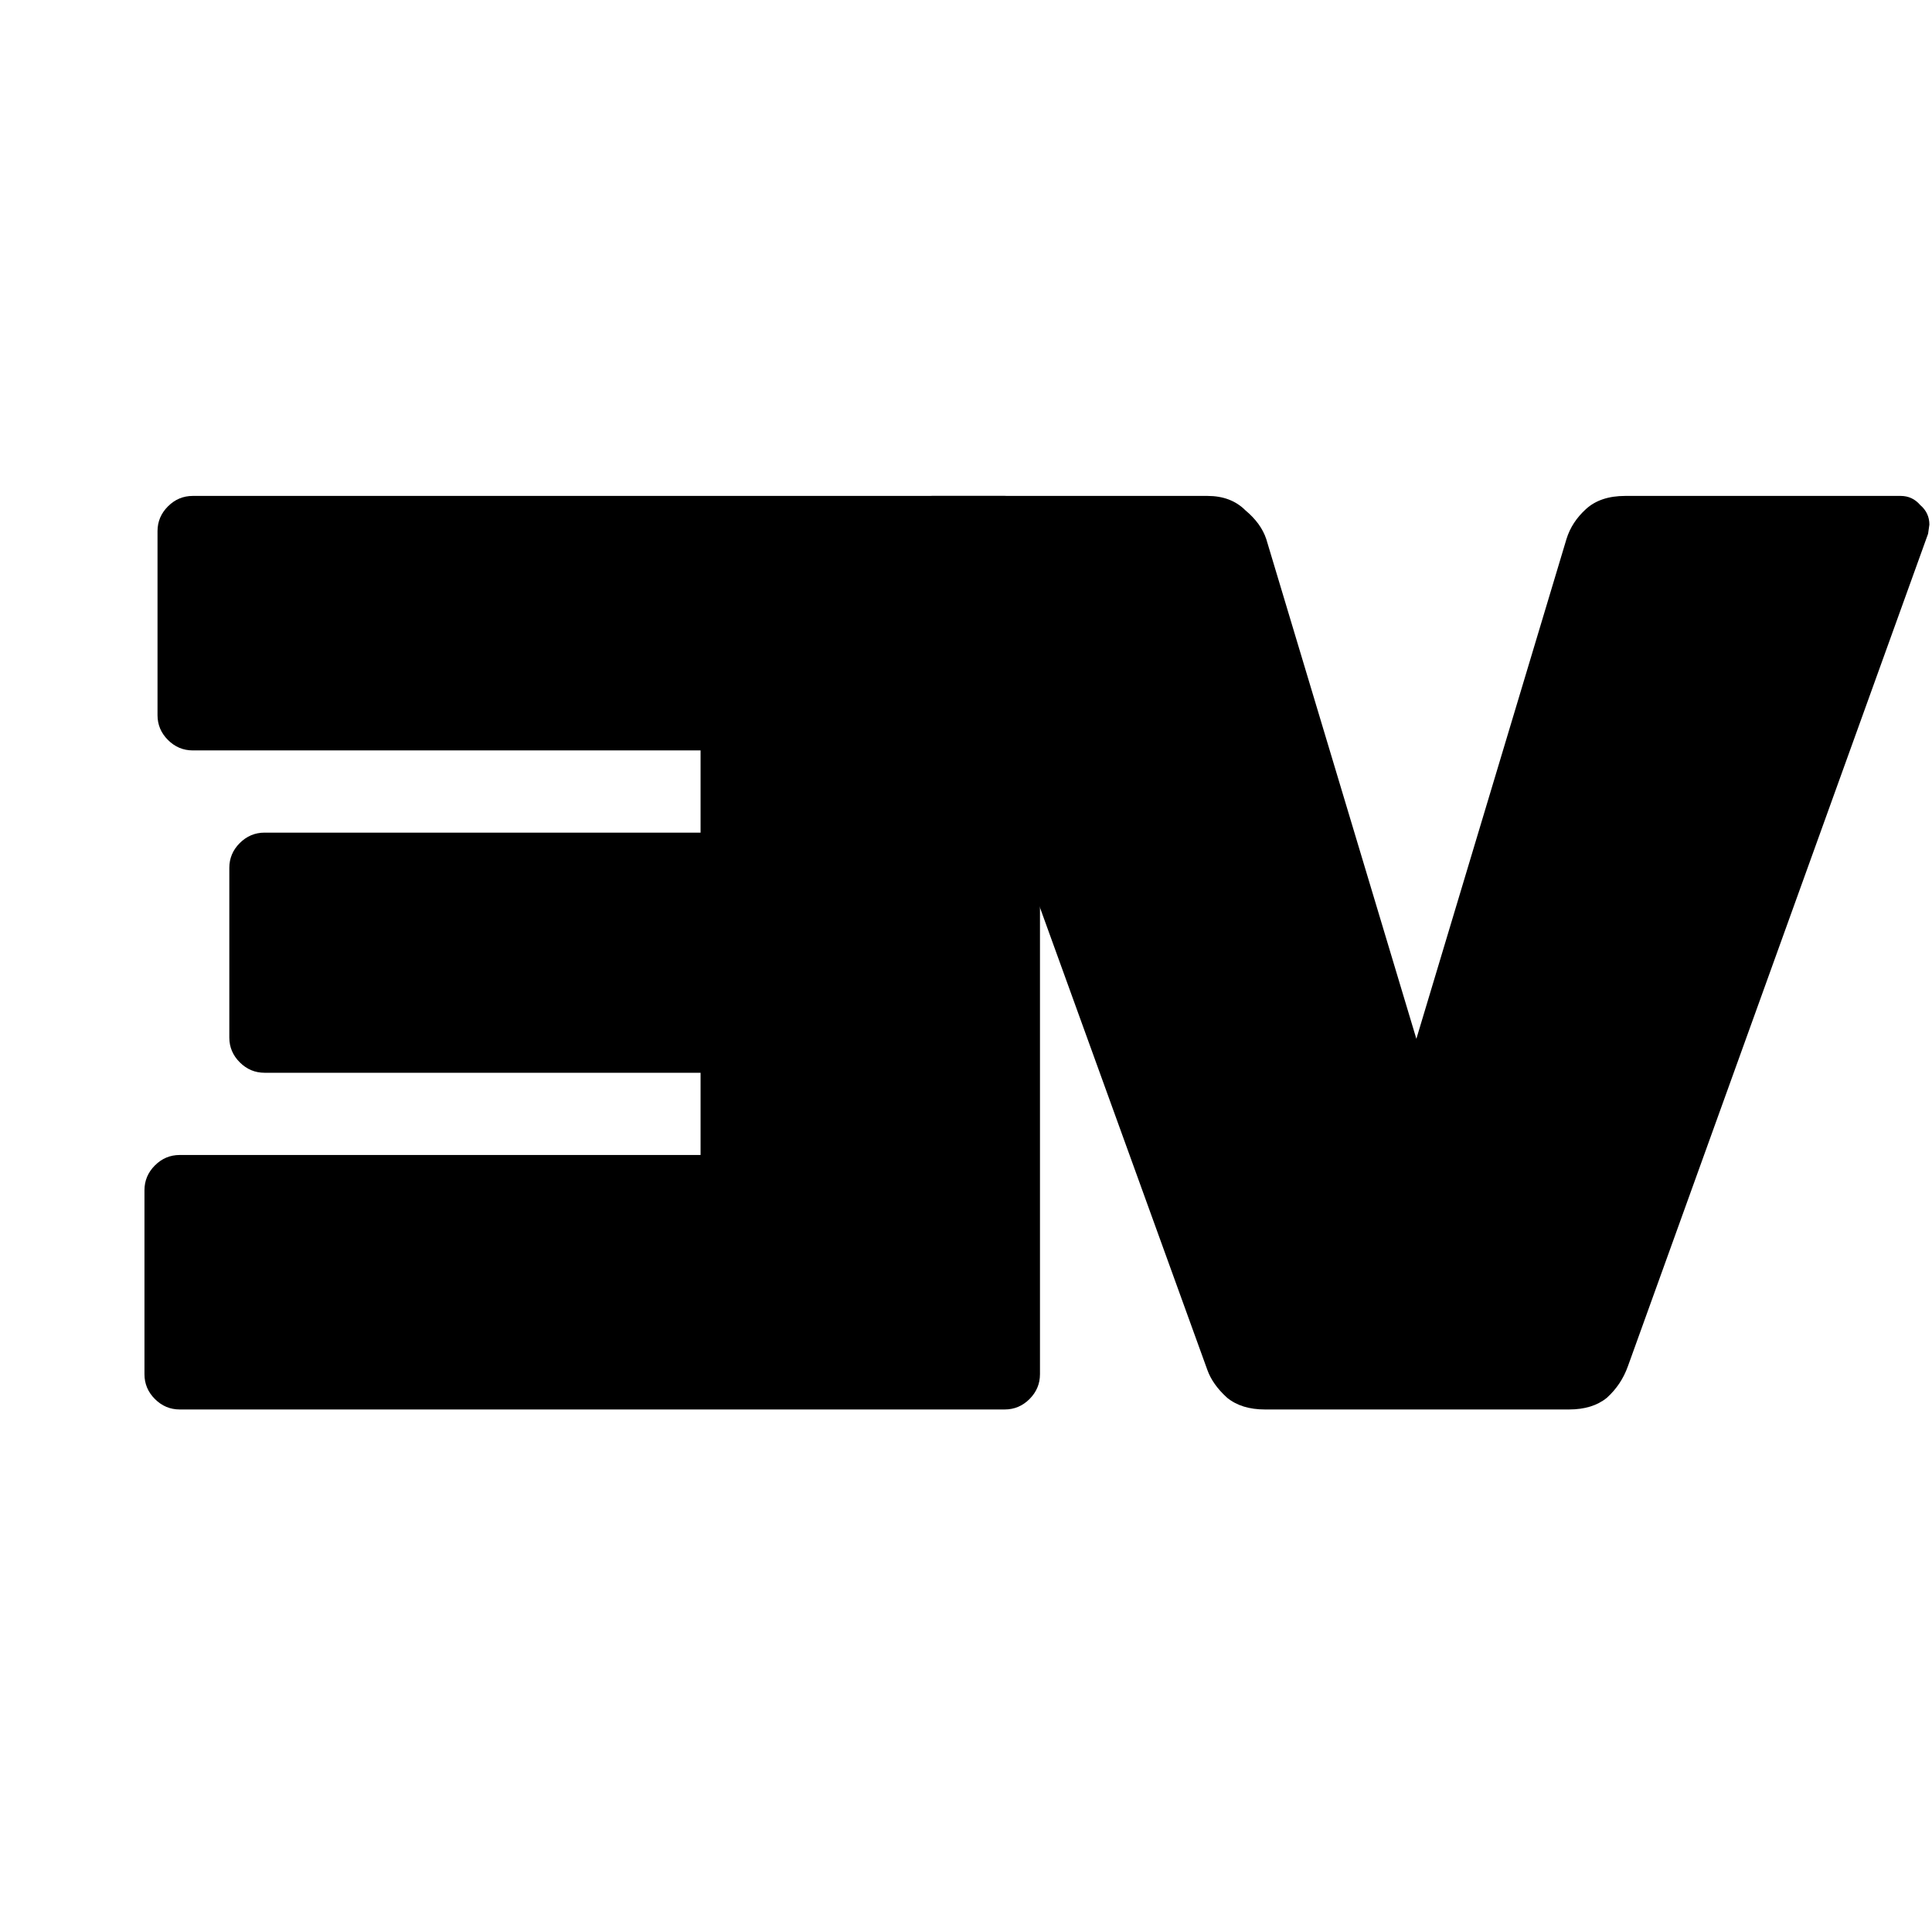
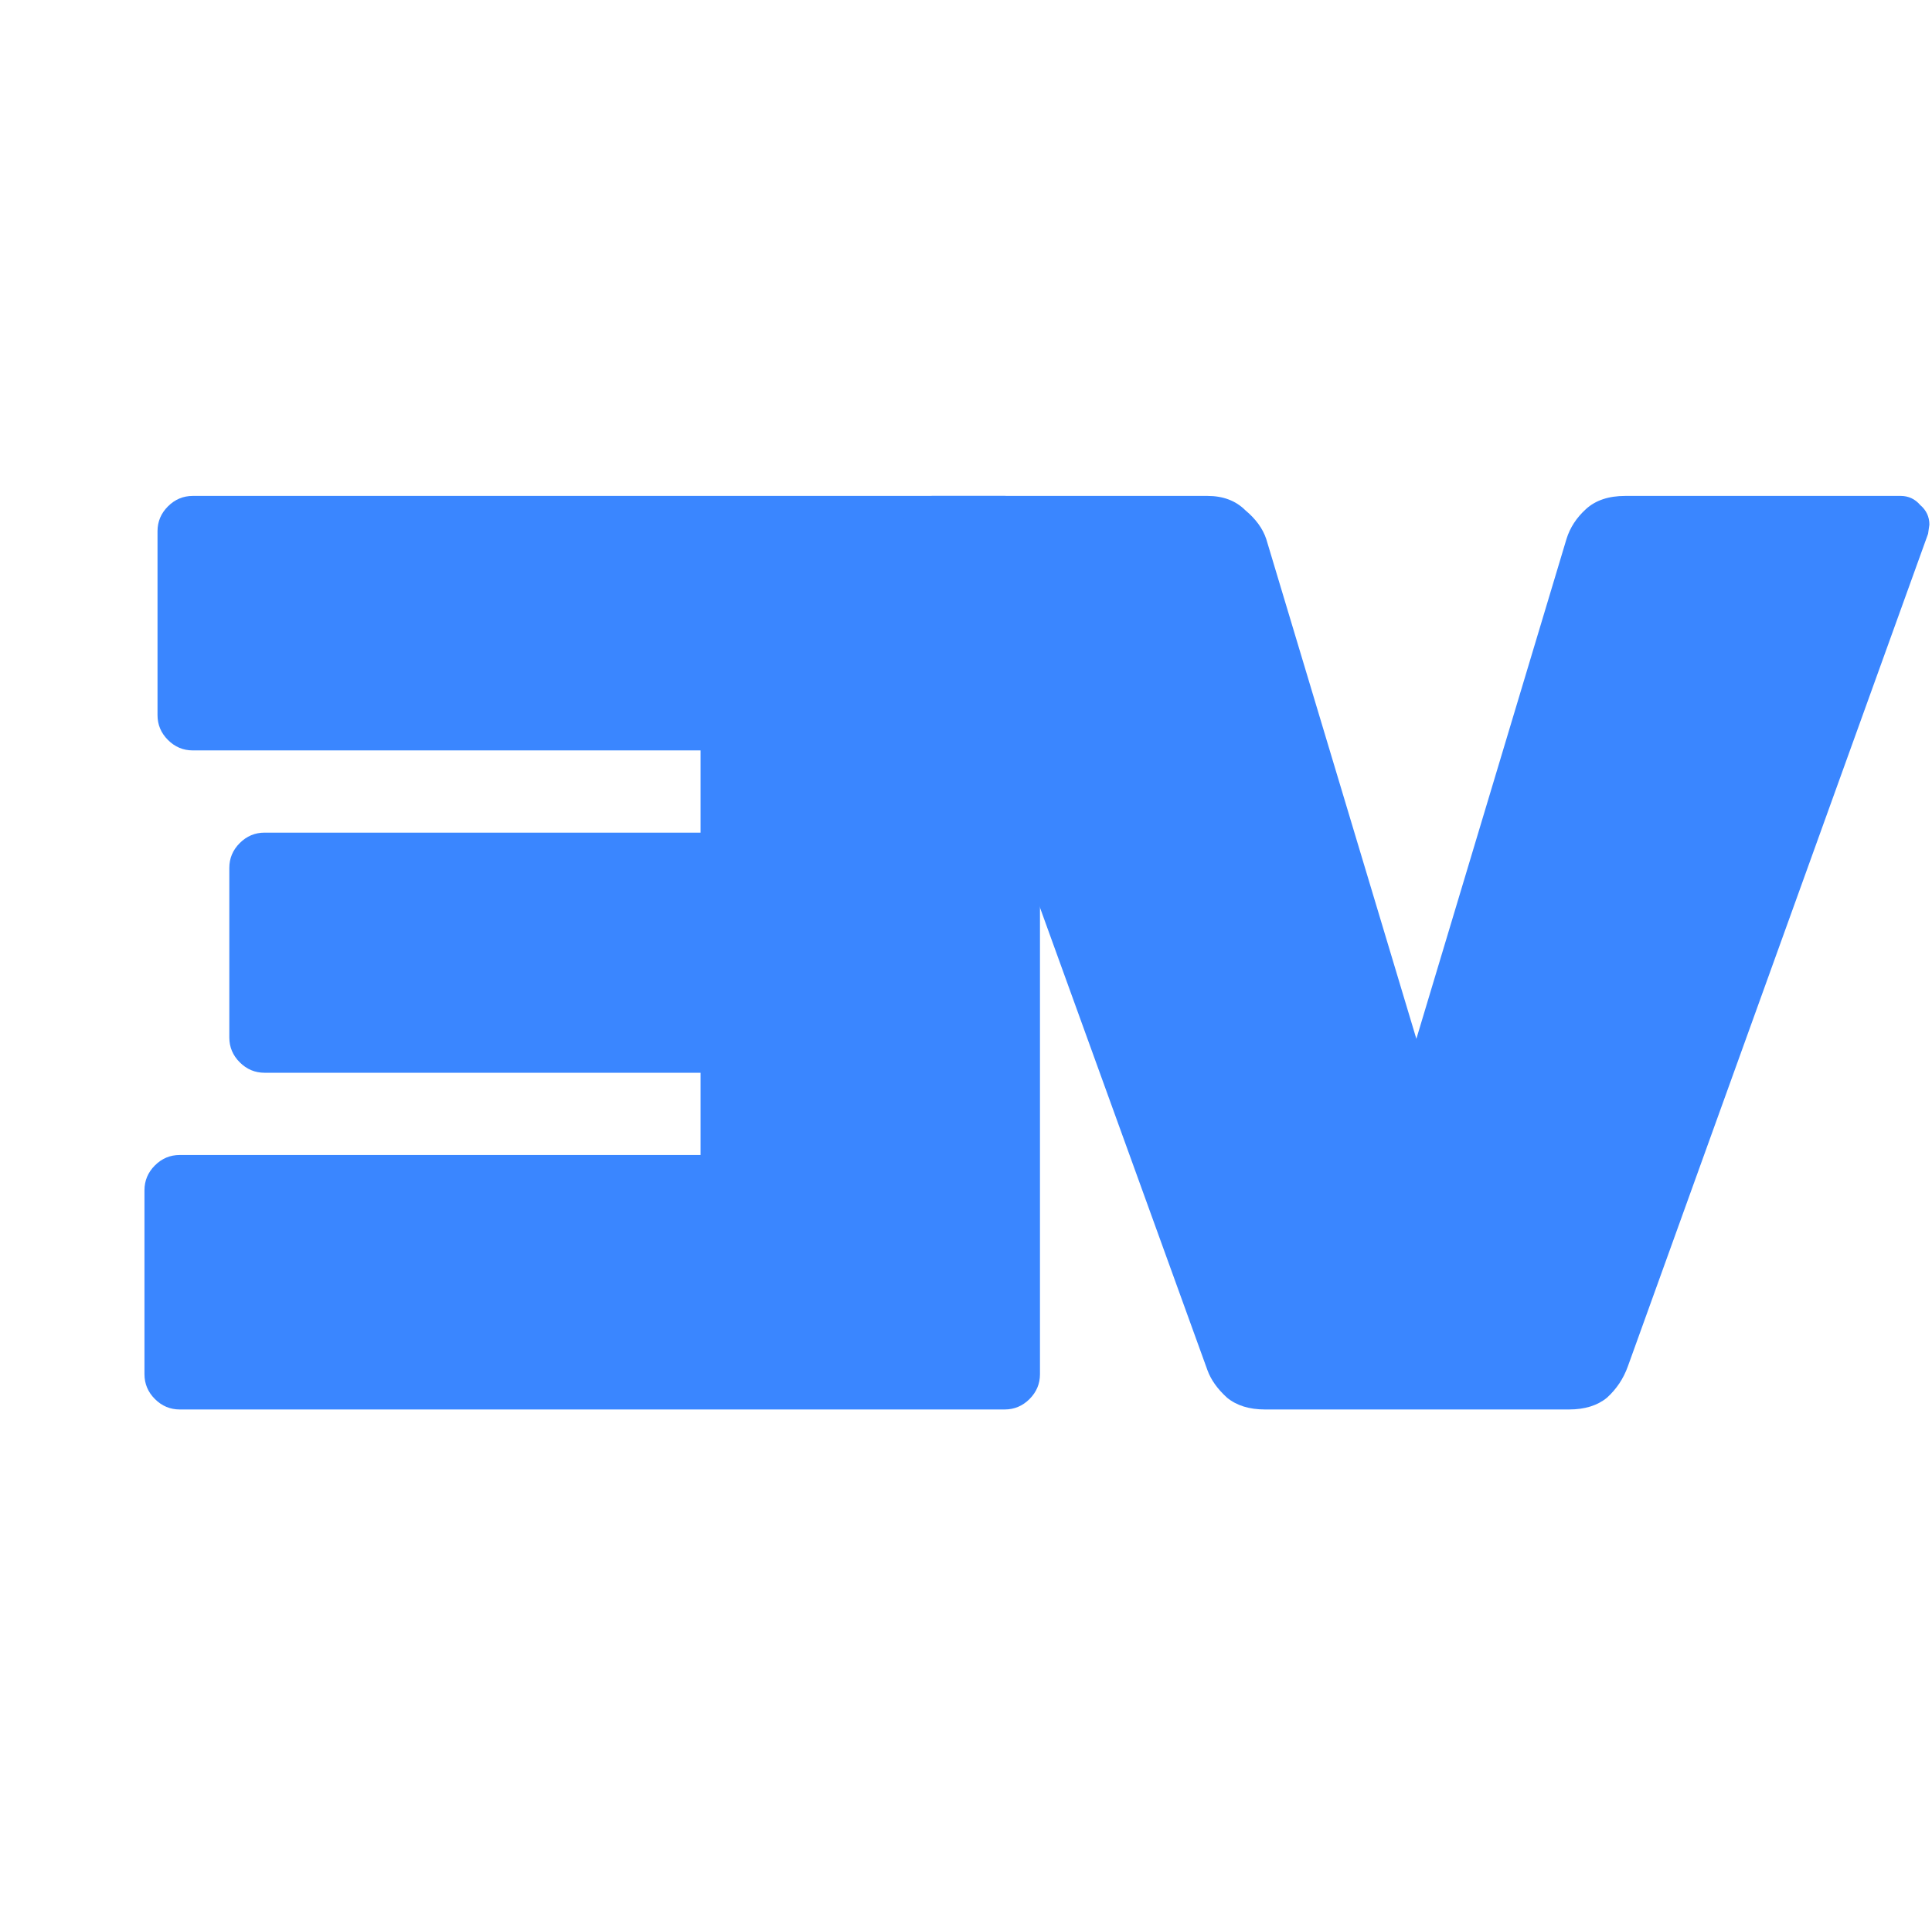
<svg xmlns="http://www.w3.org/2000/svg" width="444" height="438" viewBox="0 0 444 438" fill="none">
-   <path d="M41.3 265.5C39.1 265.5 37.2 266.3 35.6 267.9C34 269.5 33.2 271.4 33.2 273.6V315.9C33.2 318.1 34 320 35.6 321.6C37.2 323.2 39.1 324 41.3 324H230.9C233.1 324 235 323.2 236.6 321.6C238.2 320 239 318.1 239 315.9V122.1C239 119.9 238.2 118 236.6 116.4C235 114.8 233.1 114 230.9 114H44.3C42.1 114 40.2 114.8 38.6 116.4C37 118 36.2 119.9 36.2 122.1V164.4C36.2 166.6 37 168.5 38.6 170.1C40.2 171.7 42.1 172.5 44.3 172.5H161V191.4H60.8C58.6 191.4 56.7 192.2 55.1 193.8C53.5 195.4 52.7 197.3 52.7 199.5V238.5C52.7 240.7 53.5 242.6 55.1 244.2C56.7 245.8 58.6 246.6 60.8 246.6H161V265.5H41.3Z" fill="black" />
-   <path d="M436.8 114C438.6 114 440.1 114.7 441.3 116.1C442.7 117.3 443.4 118.8 443.4 120.6L443.1 122.7L374.1 314.1C373.1 316.9 371.5 319.3 369.3 321.3C367.1 323.1 364.2 324 360.6 324H290.7C287.1 324 284.2 323.1 282 321.3C279.8 319.3 278.3 317.2 277.5 315L207.9 122.7L207.6 120.6C207.6 118.8 208.2 117.3 209.4 116.1C210.8 114.7 212.4 114 214.2 114H277.5C281.1 114 284 115.1 286.2 117.3C288.6 119.3 290.2 121.5 291 123.9L325.5 238.8L360 123.9C360.8 121.3 362.3 119 364.5 117C366.7 115 369.7 114 373.5 114H436.8Z" fill="black" />
+   <path d="M41.3 265.5C39.1 265.5 37.2 266.3 35.6 267.9C34 269.5 33.2 271.4 33.2 273.6V315.9C33.2 318.1 34 320 35.6 321.6C37.2 323.2 39.1 324 41.3 324H230.9C233.1 324 235 323.2 236.6 321.6C238.2 320 239 318.1 239 315.9V122.1C239 119.9 238.2 118 236.6 116.4C235 114.8 233.1 114 230.9 114H44.3C42.1 114 40.2 114.8 38.6 116.4C37 118 36.2 119.9 36.2 122.1V164.4C36.2 166.6 37 168.5 38.6 170.1C40.2 171.7 42.1 172.5 44.3 172.5H161V191.4H60.8C58.6 191.4 56.7 192.2 55.1 193.8C53.5 195.4 52.7 197.3 52.7 199.5V238.5C52.7 240.7 53.5 242.6 55.1 244.2C56.7 245.8 58.6 246.6 60.8 246.6H161V265.5H41.3Z" fill="#3A86FF" />
+   <path d="M436.8 114C438.6 114 440.1 114.7 441.3 116.1C442.7 117.3 443.4 118.8 443.4 120.6L443.1 122.7L374.1 314.1C373.1 316.9 371.5 319.3 369.3 321.3C367.1 323.1 364.2 324 360.6 324H290.7C287.1 324 284.2 323.1 282 321.3C279.8 319.3 278.3 317.2 277.5 315L207.9 122.7L207.6 120.6C207.6 118.8 208.2 117.3 209.4 116.1C210.8 114.7 212.4 114 214.2 114H277.5C281.1 114 284 115.1 286.2 117.3C288.6 119.3 290.2 121.5 291 123.9L325.5 238.8L360 123.9C360.8 121.3 362.3 119 364.5 117C366.7 115 369.7 114 373.5 114H436.8Z" fill="#3A86FF" />
</svg>
